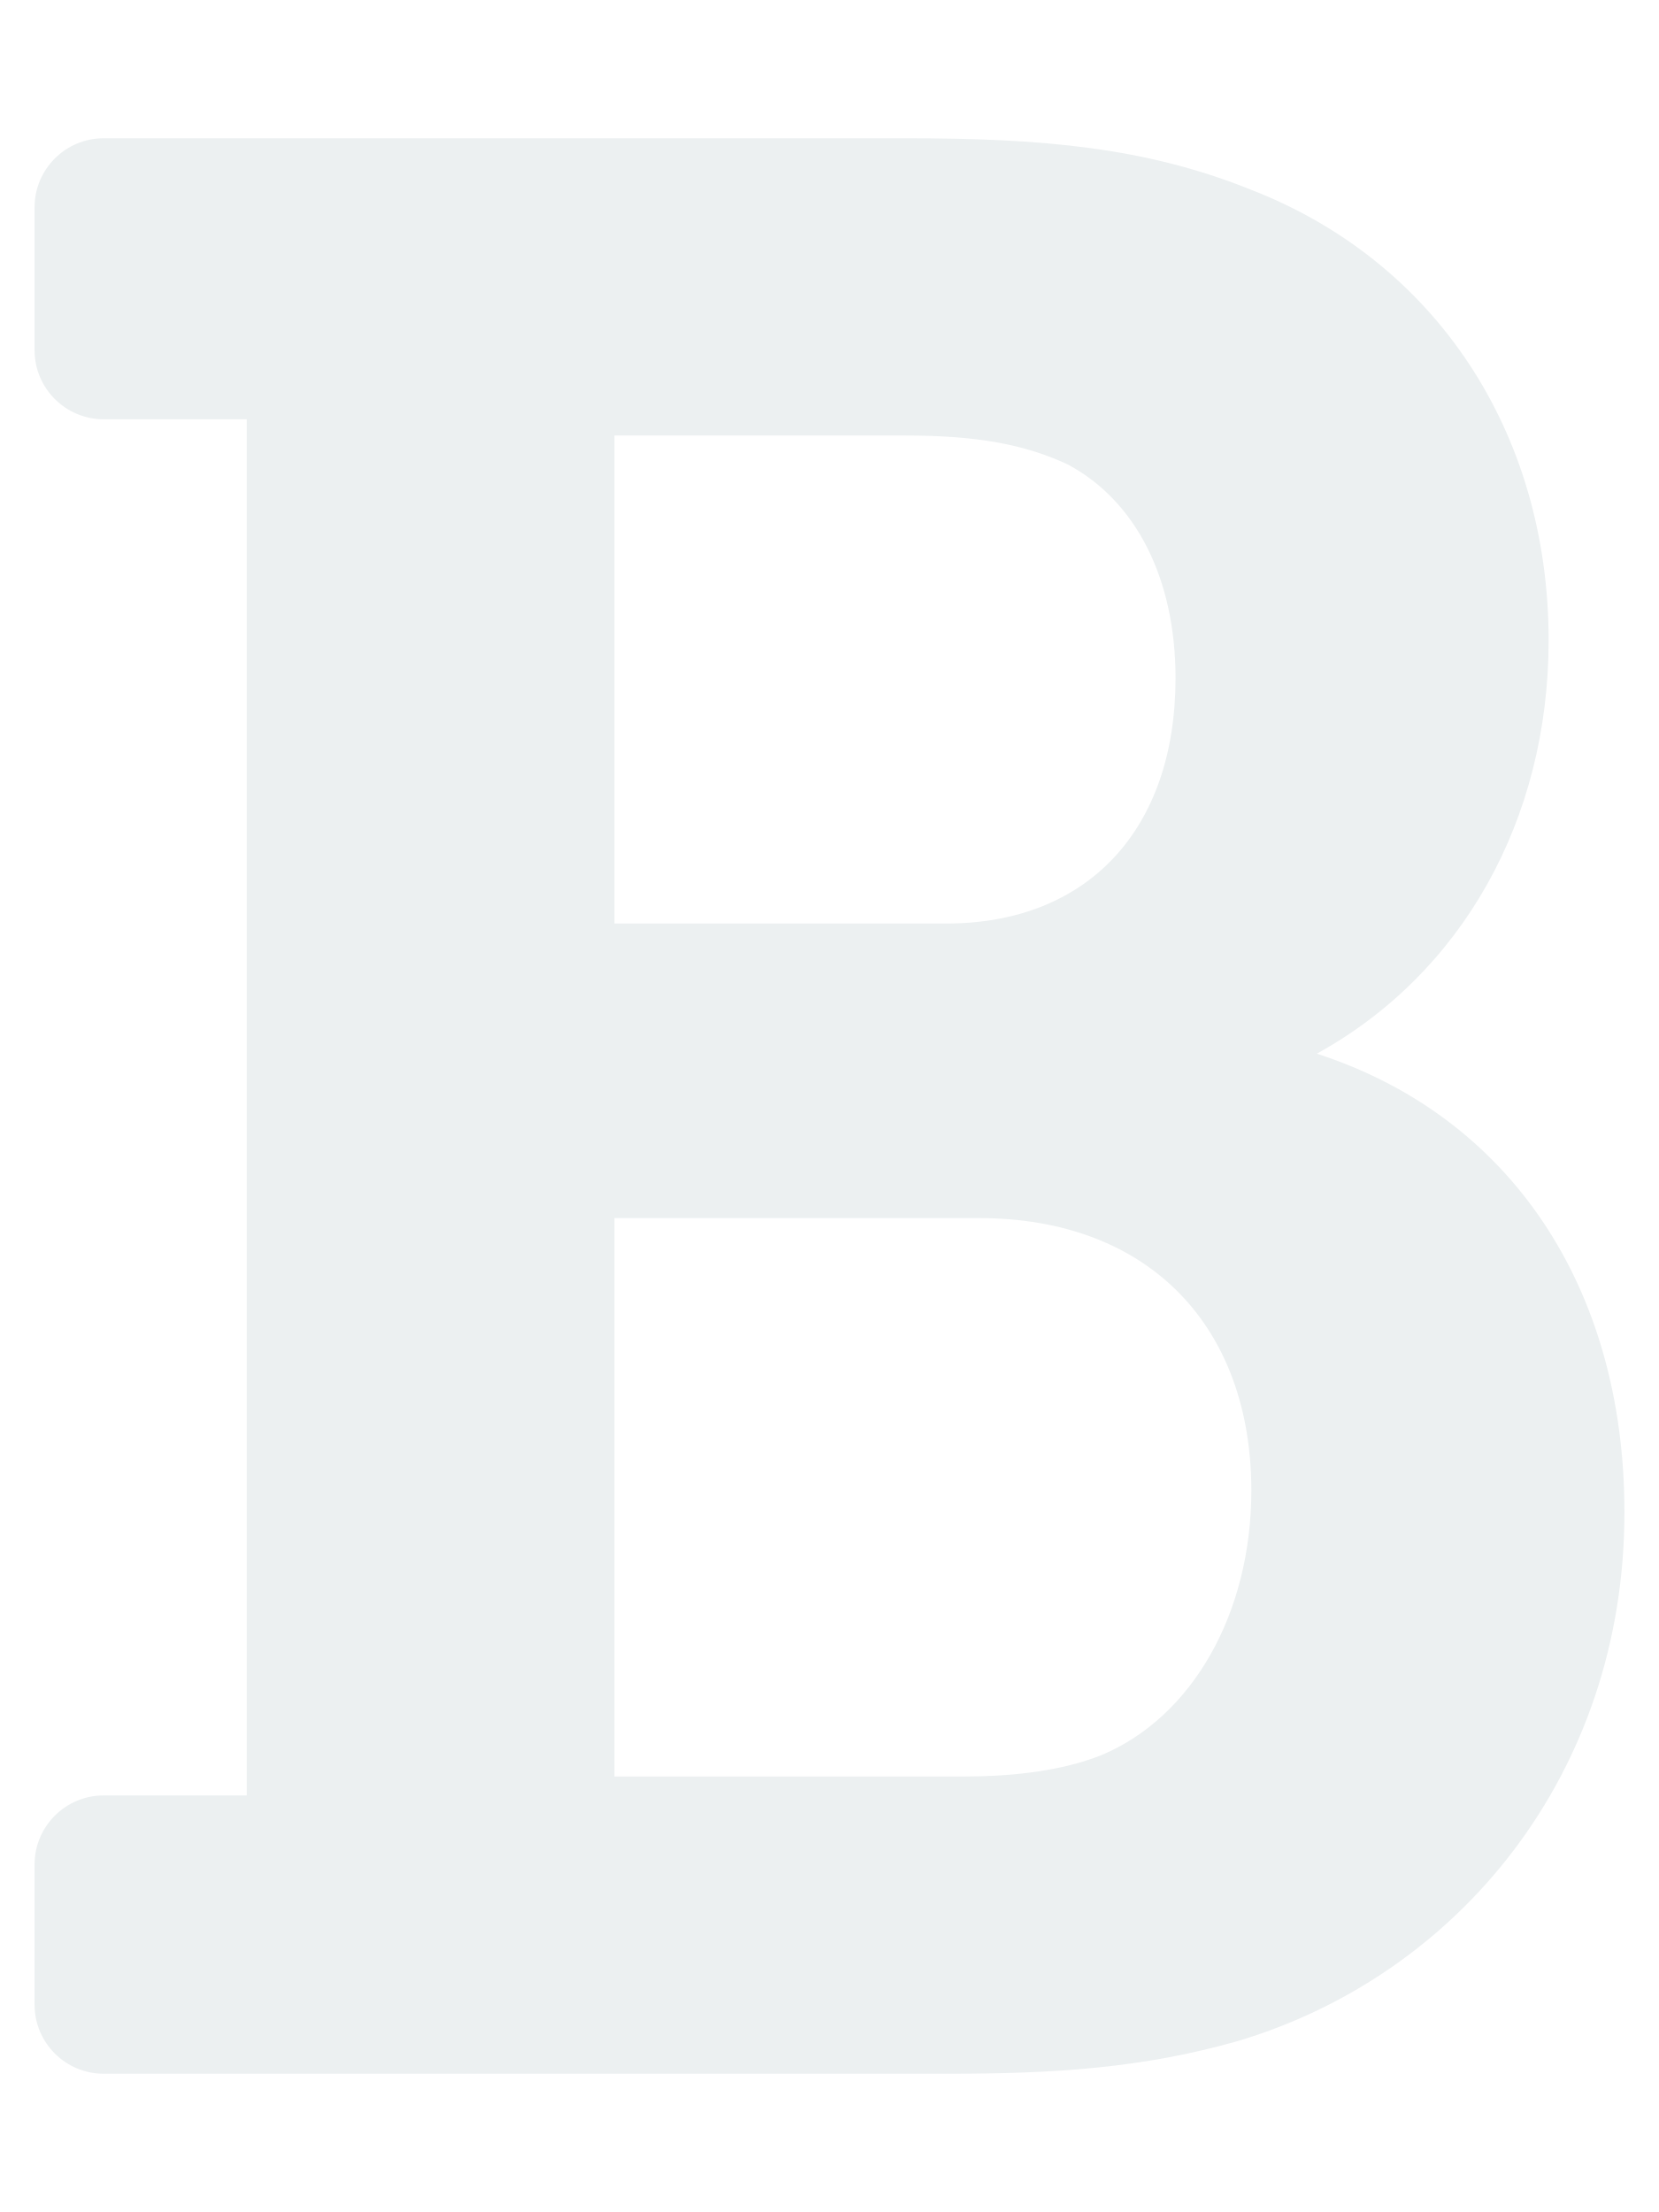
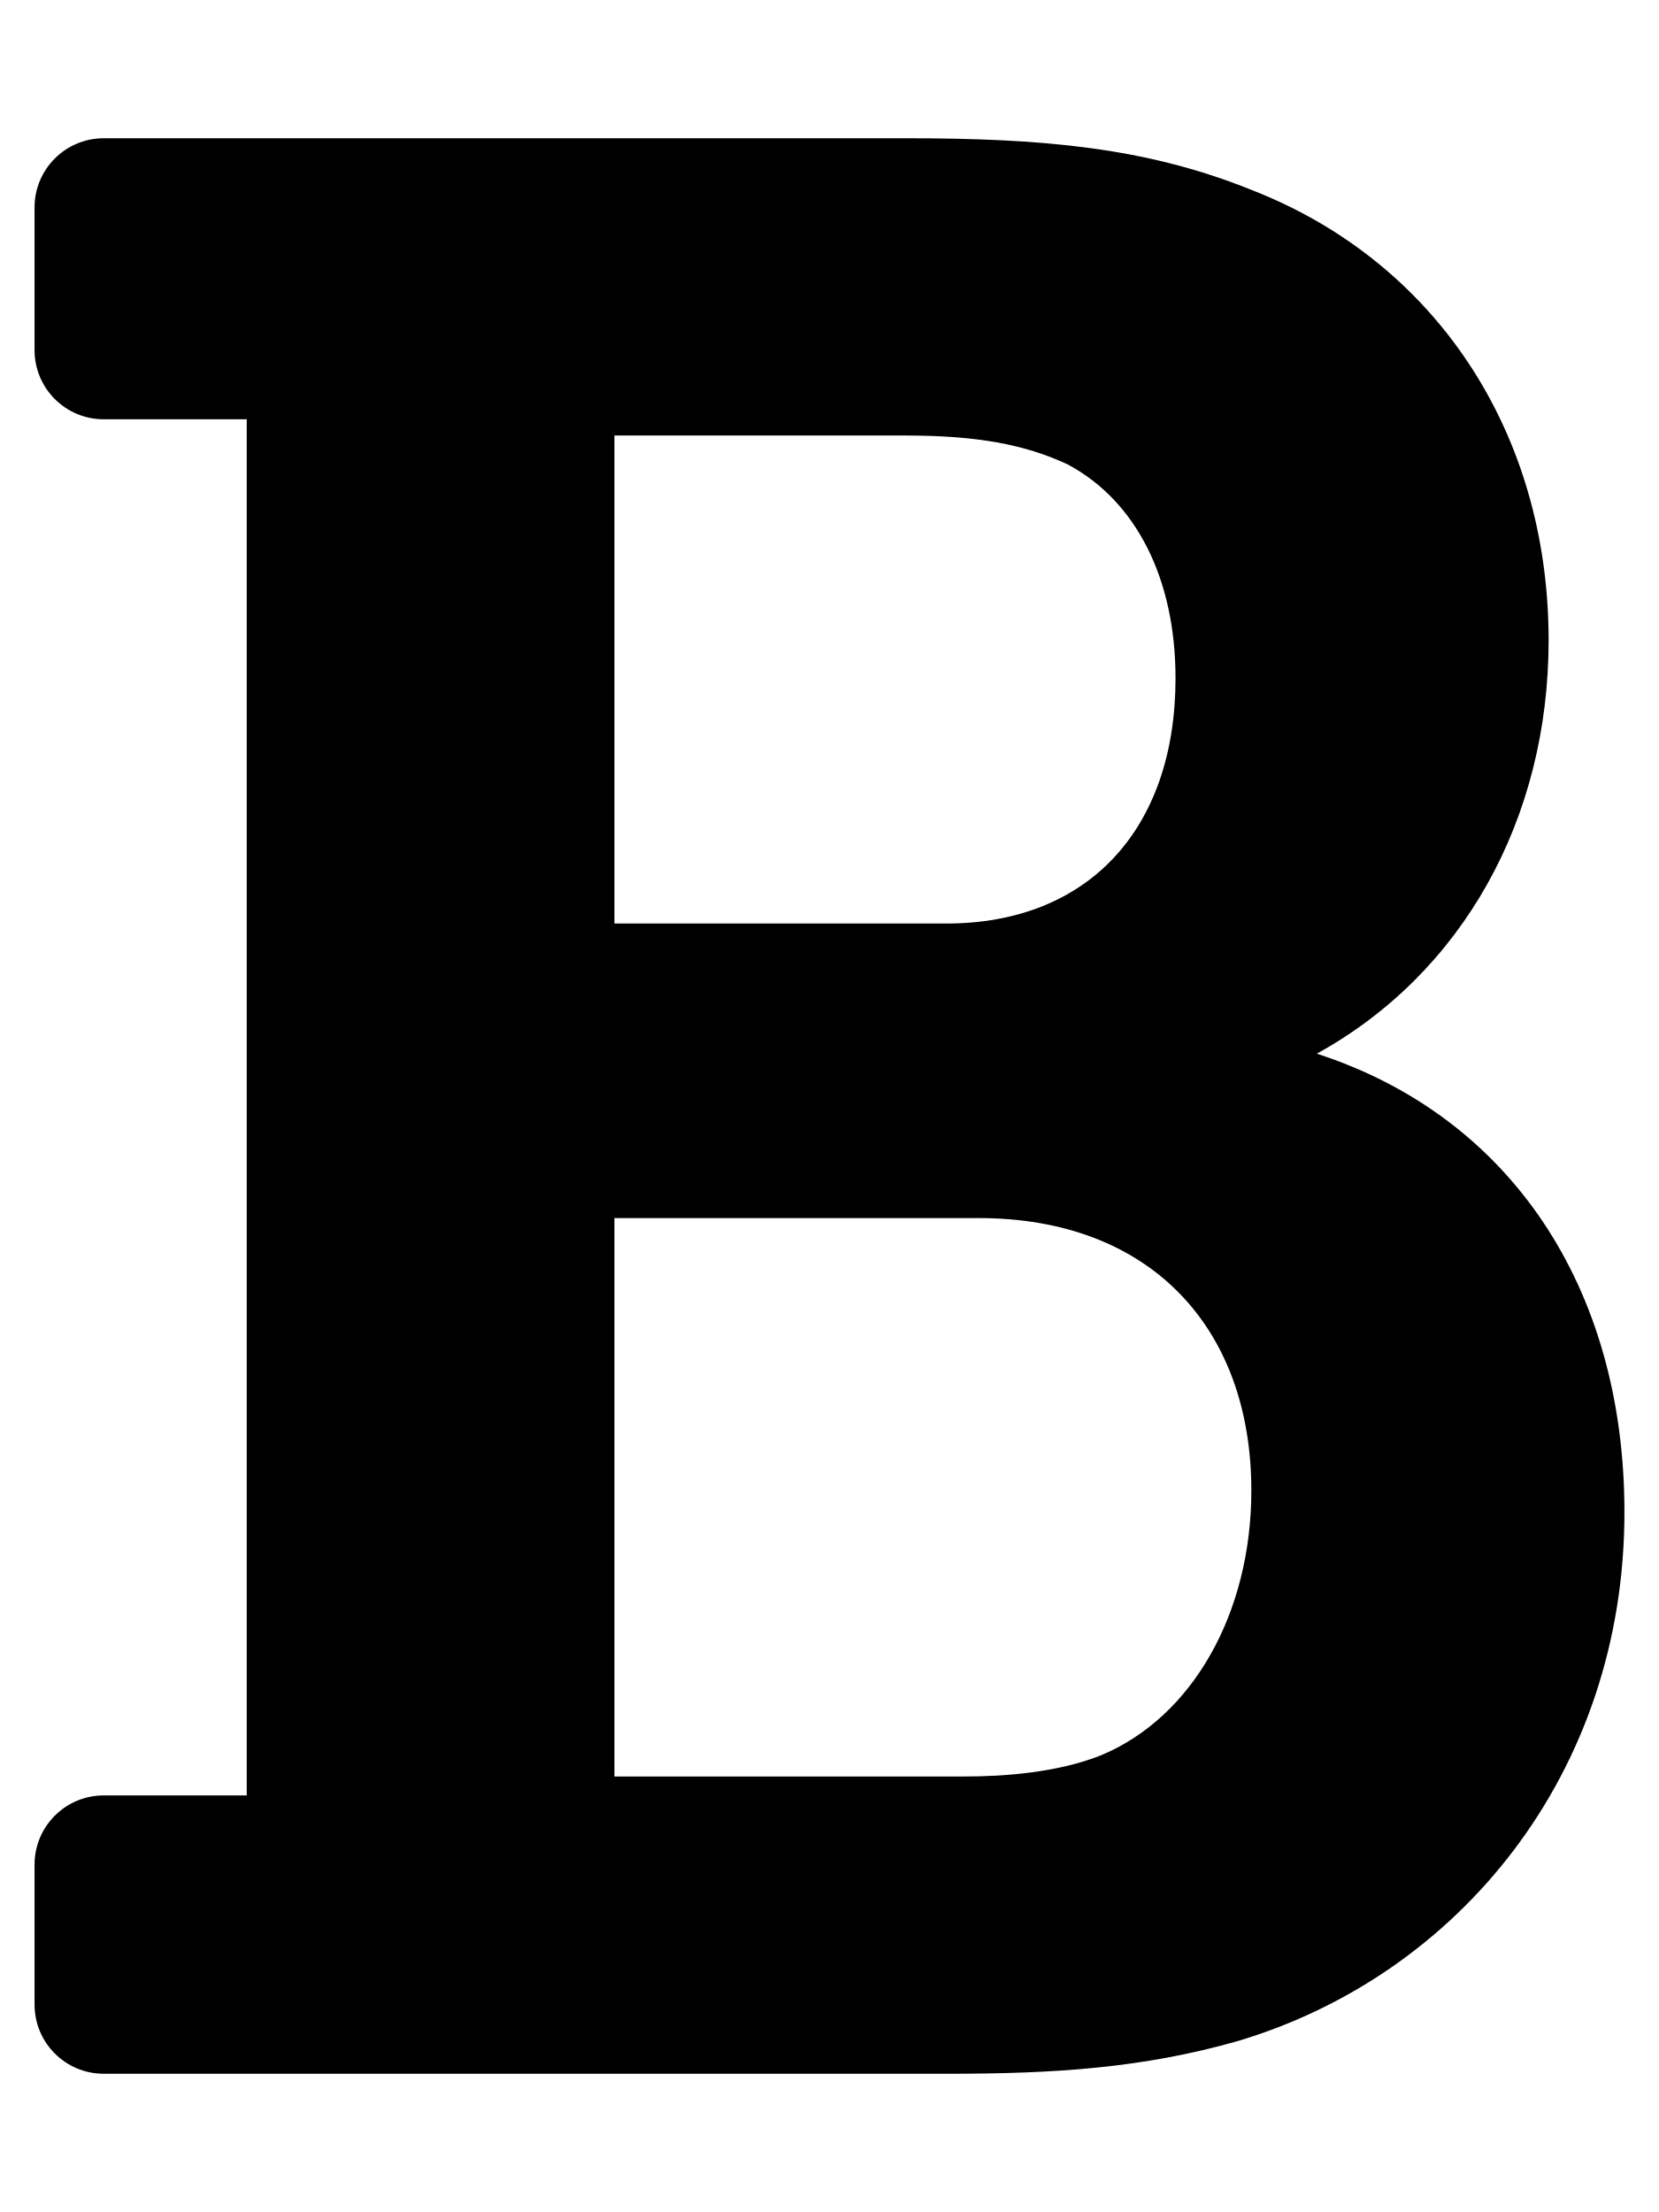
<svg xmlns="http://www.w3.org/2000/svg" aria-hidden="true" focusable="false" data-prefix="fas" data-icon="bold" class="svg-inline--fa fa-bold fa-w-12" role="img" viewBox="0 0 384 512">
-   <path fill="#ecf0f1" d="M304.793 243.891c33.639-18.537 53.657-54.16 53.657-95.693 0-48.236-26.25-87.626-68.626-104.179C265.138 34.01 240.849 32 209.661 32H24c-8.837 0-16 7.163-16 16v33.049c0 8.837 7.163 16 16 16h33.113v318.53H24c-8.837 0-16 7.163-16 16V464c0 8.837 7.163 16 16 16h195.69c24.203 0 44.834-1.289 66.866-7.584C337.52 457.193 376 410.647 376 350.014c0-52.168-26.573-91.684-71.207-106.123zM142.217 100.809h67.444c16.294 0 27.536 2.019 37.525 6.717 15.828 8.479 24.906 26.502 24.906 49.446 0 35.029-20.32 56.79-53.029 56.79h-76.846V100.809zm112.642 305.475c-10.14 4.056-22.677 4.907-31.409 4.907h-81.233V281.943h84.367c39.645 0 63.057 25.38 63.057 63.057.001 28.425-13.66 52.483-34.782 61.284z" />
+   <path fill="currentColor" d="M304.793 243.891c33.639-18.537 53.657-54.16 53.657-95.693 0-48.236-26.25-87.626-68.626-104.179C265.138 34.01 240.849 32 209.661 32H24c-8.837 0-16 7.163-16 16v33.049c0 8.837 7.163 16 16 16h33.113v318.53H24c-8.837 0-16 7.163-16 16V464c0 8.837 7.163 16 16 16h195.69c24.203 0 44.834-1.289 66.866-7.584C337.52 457.193 376 410.647 376 350.014c0-52.168-26.573-91.684-71.207-106.123zM142.217 100.809h67.444c16.294 0 27.536 2.019 37.525 6.717 15.828 8.479 24.906 26.502 24.906 49.446 0 35.029-20.32 56.79-53.029 56.79h-76.846V100.809zm112.642 305.475c-10.14 4.056-22.677 4.907-31.409 4.907h-81.233V281.943h84.367c39.645 0 63.057 25.38 63.057 63.057.001 28.425-13.66 52.483-34.782 61.284z" />
</svg>
